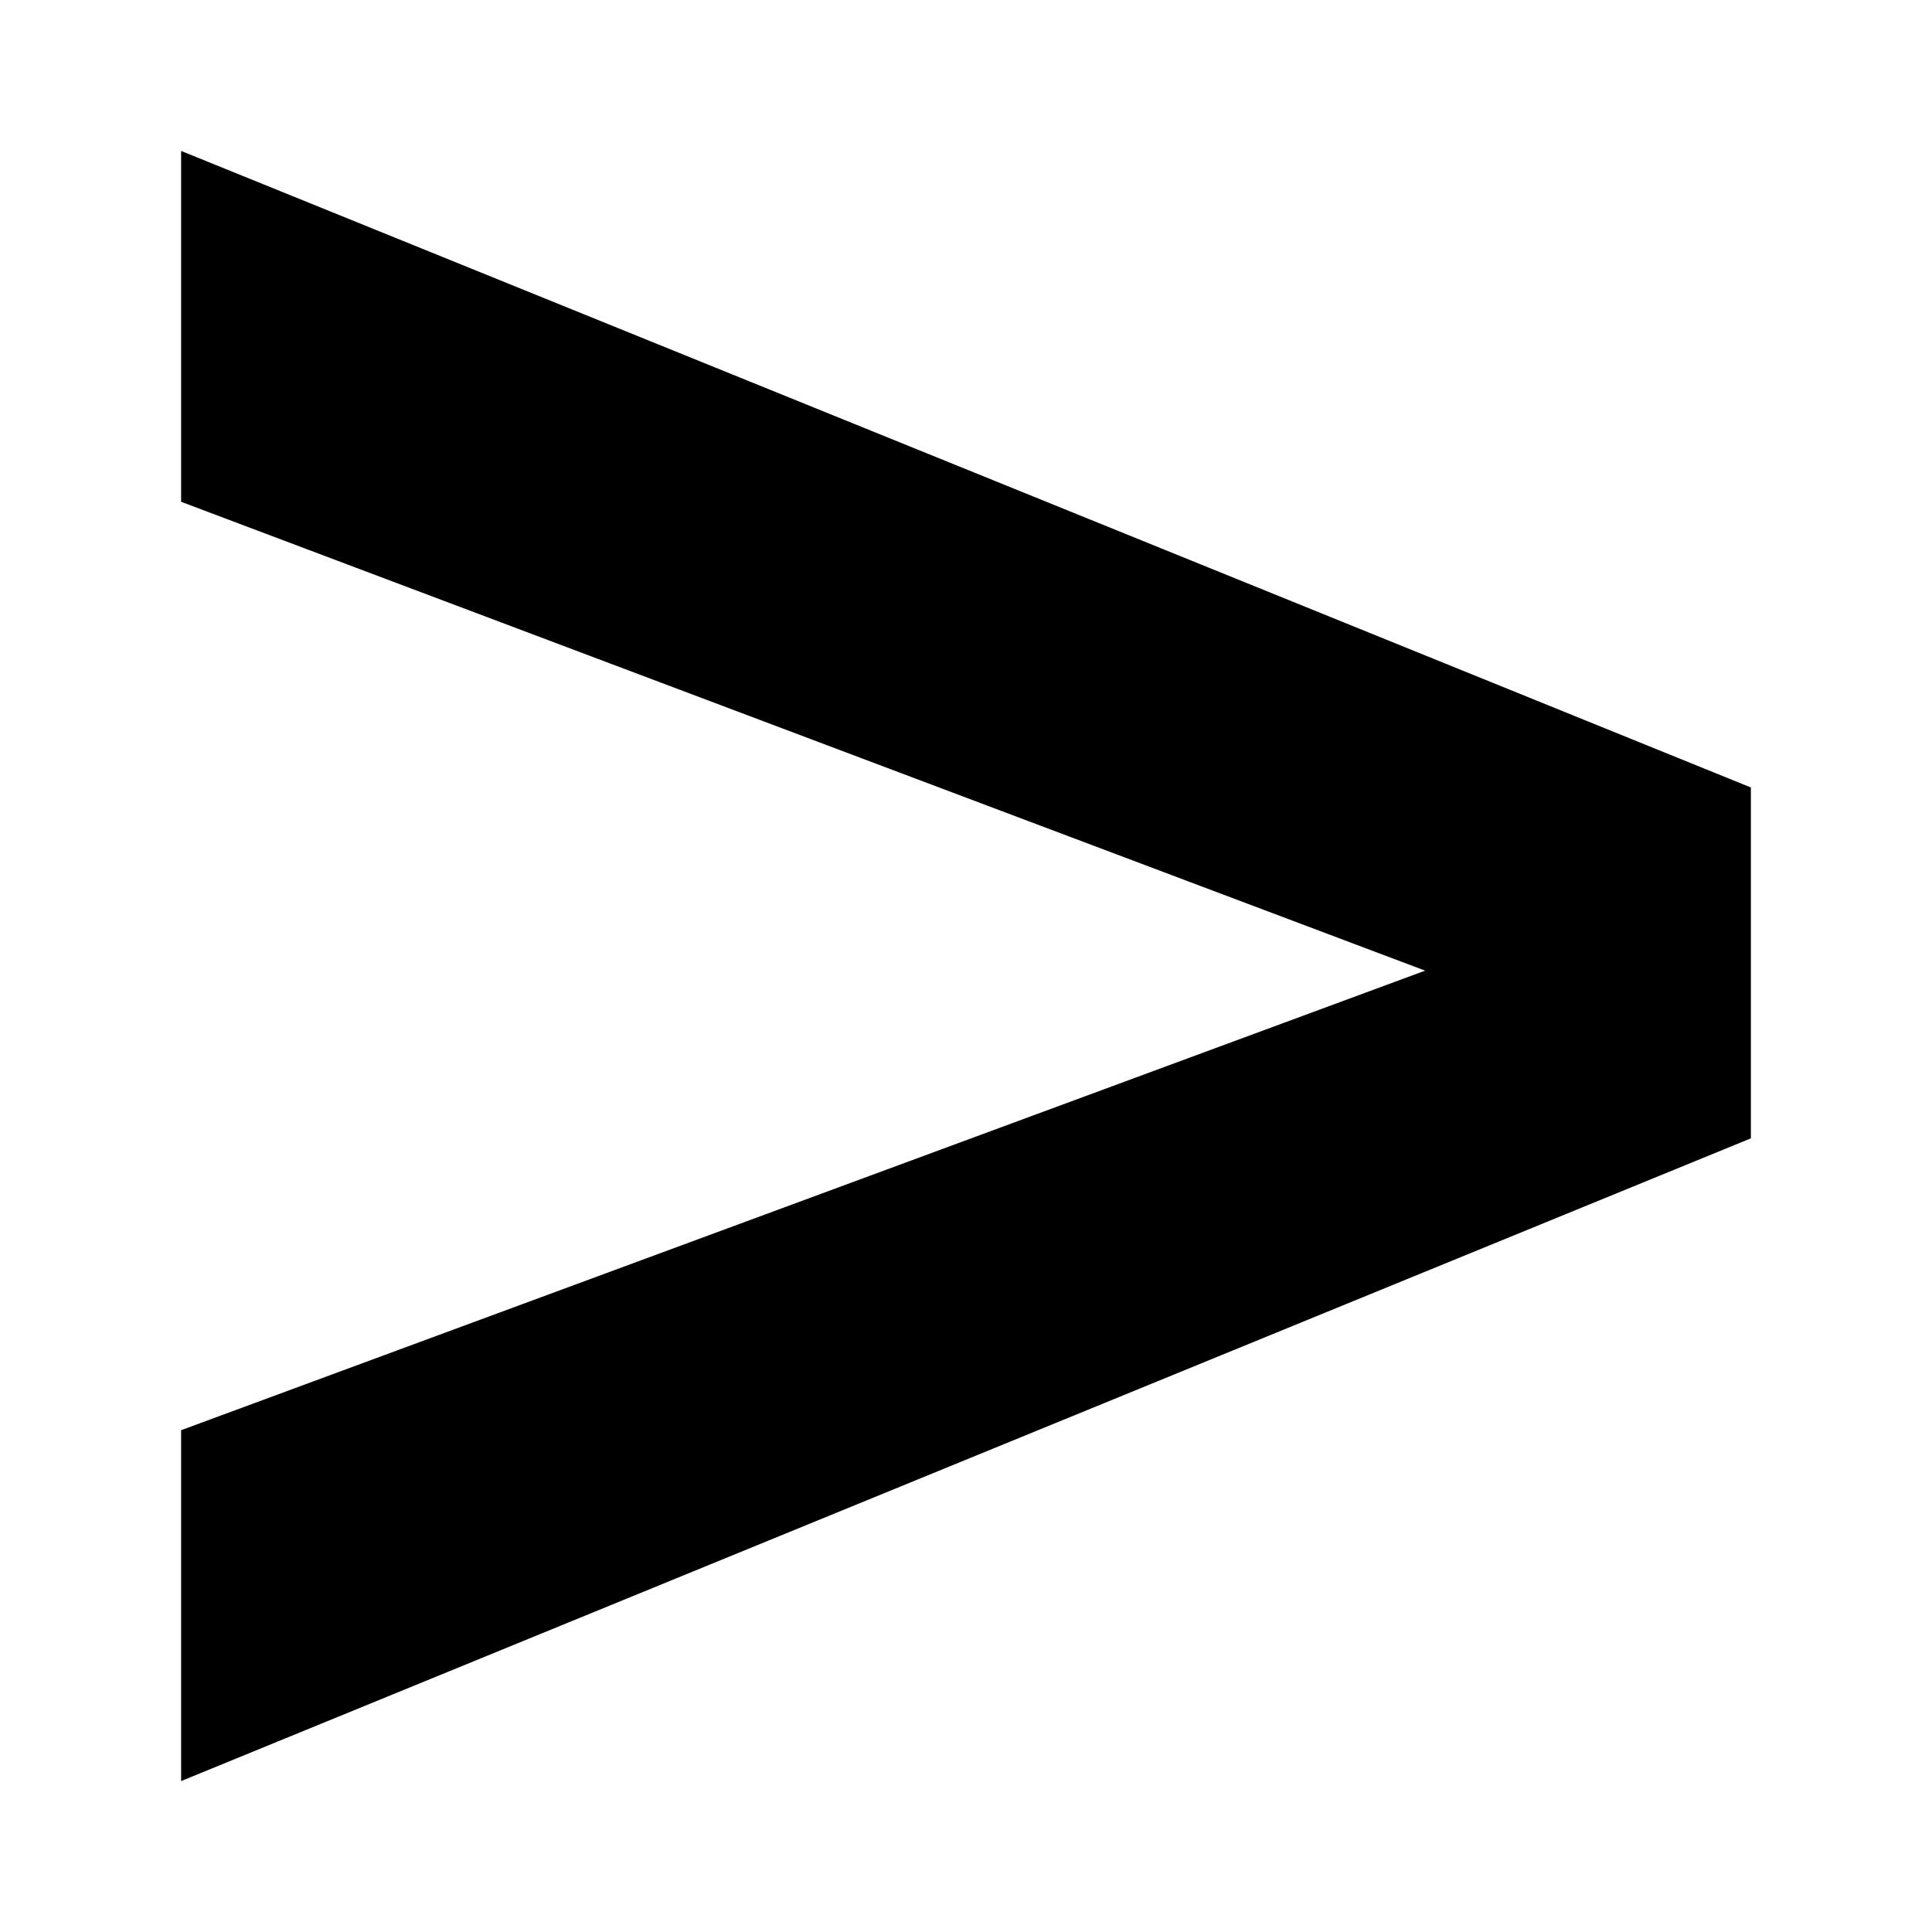
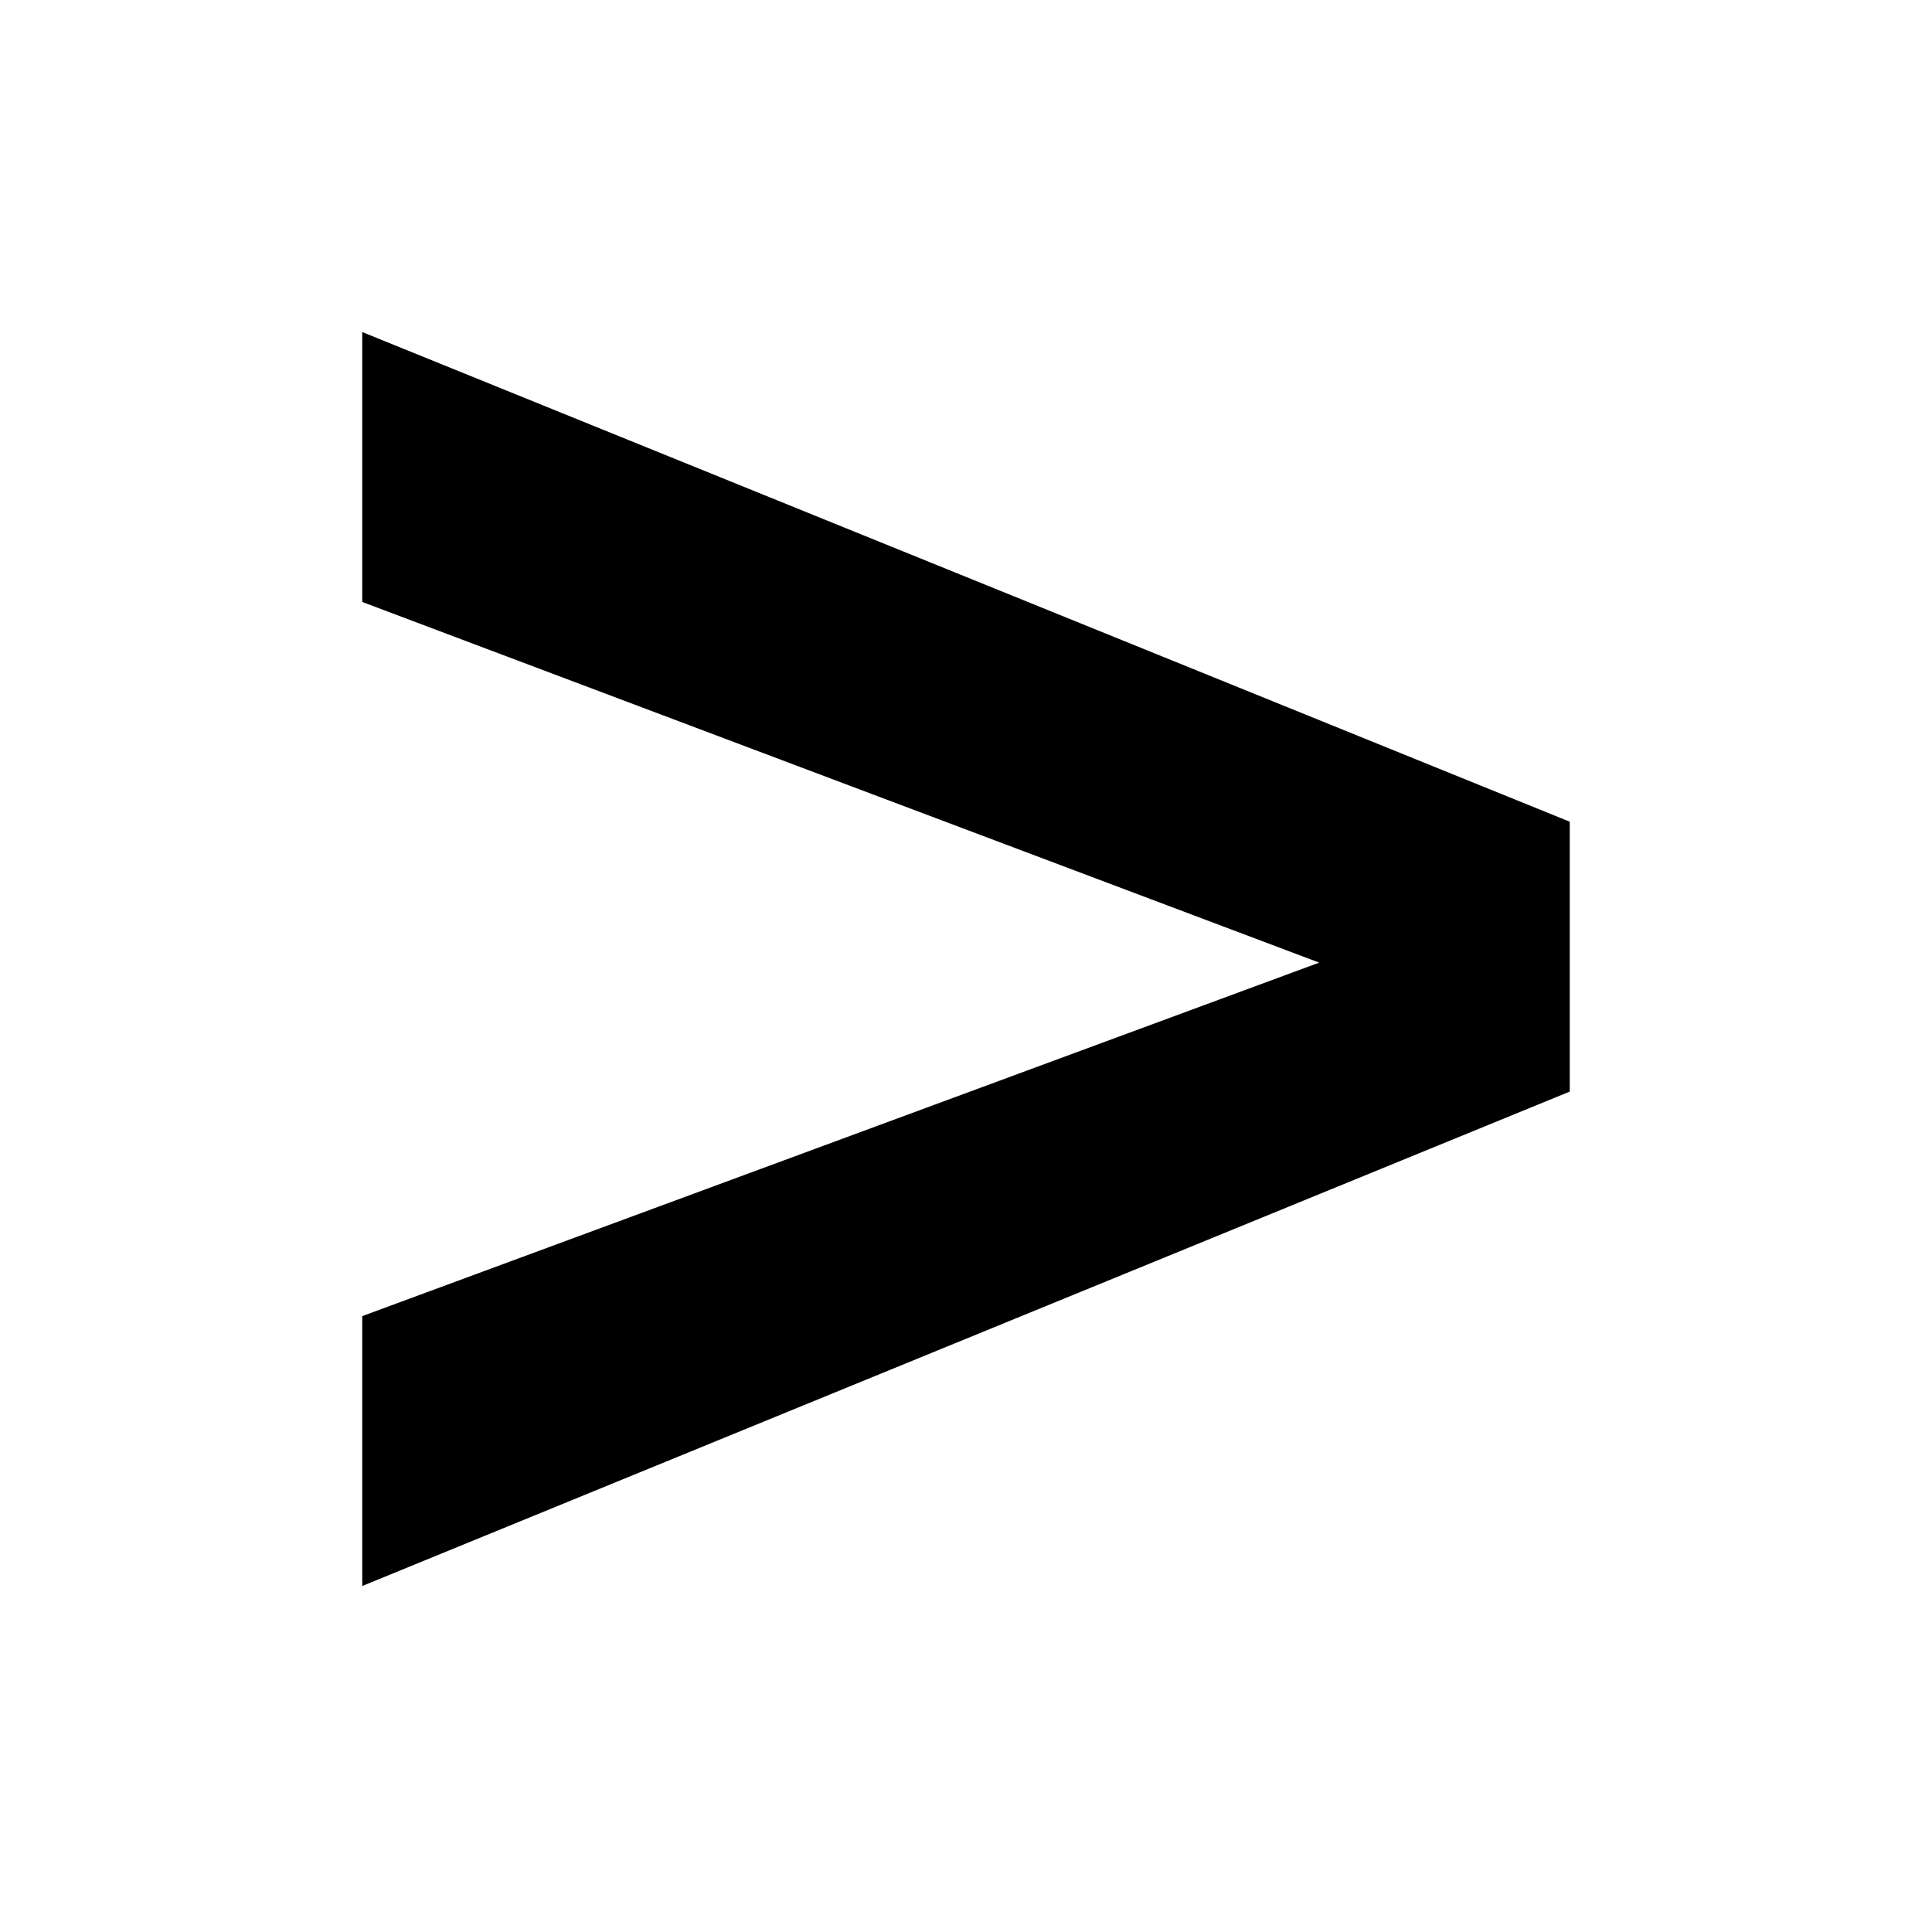
<svg xmlns="http://www.w3.org/2000/svg" width="64px" height="64px" viewBox="0 0 64 64" version="1.1">
  <g id="condition-less" stroke="none" stroke-width="1" fill="none" fill-rule="evenodd">
-     <g id="icon-condition-less" transform="translate(6, 5)" fill="#000000">
-       <polygon id="Path" points="0 54 0 42.377 41.209 27.154 0 11.623 0 0 52 21.086 52 32.709" />
+     <g id="icon-condition-less" transform="translate(12, 11)" fill="#000000">
+       <polygon id="Path" points="0 41.538 0 32.598 31.7 20.888 0 8.941 0 0 40 16.22 40 25.16" />
    </g>
  </g>
</svg>
